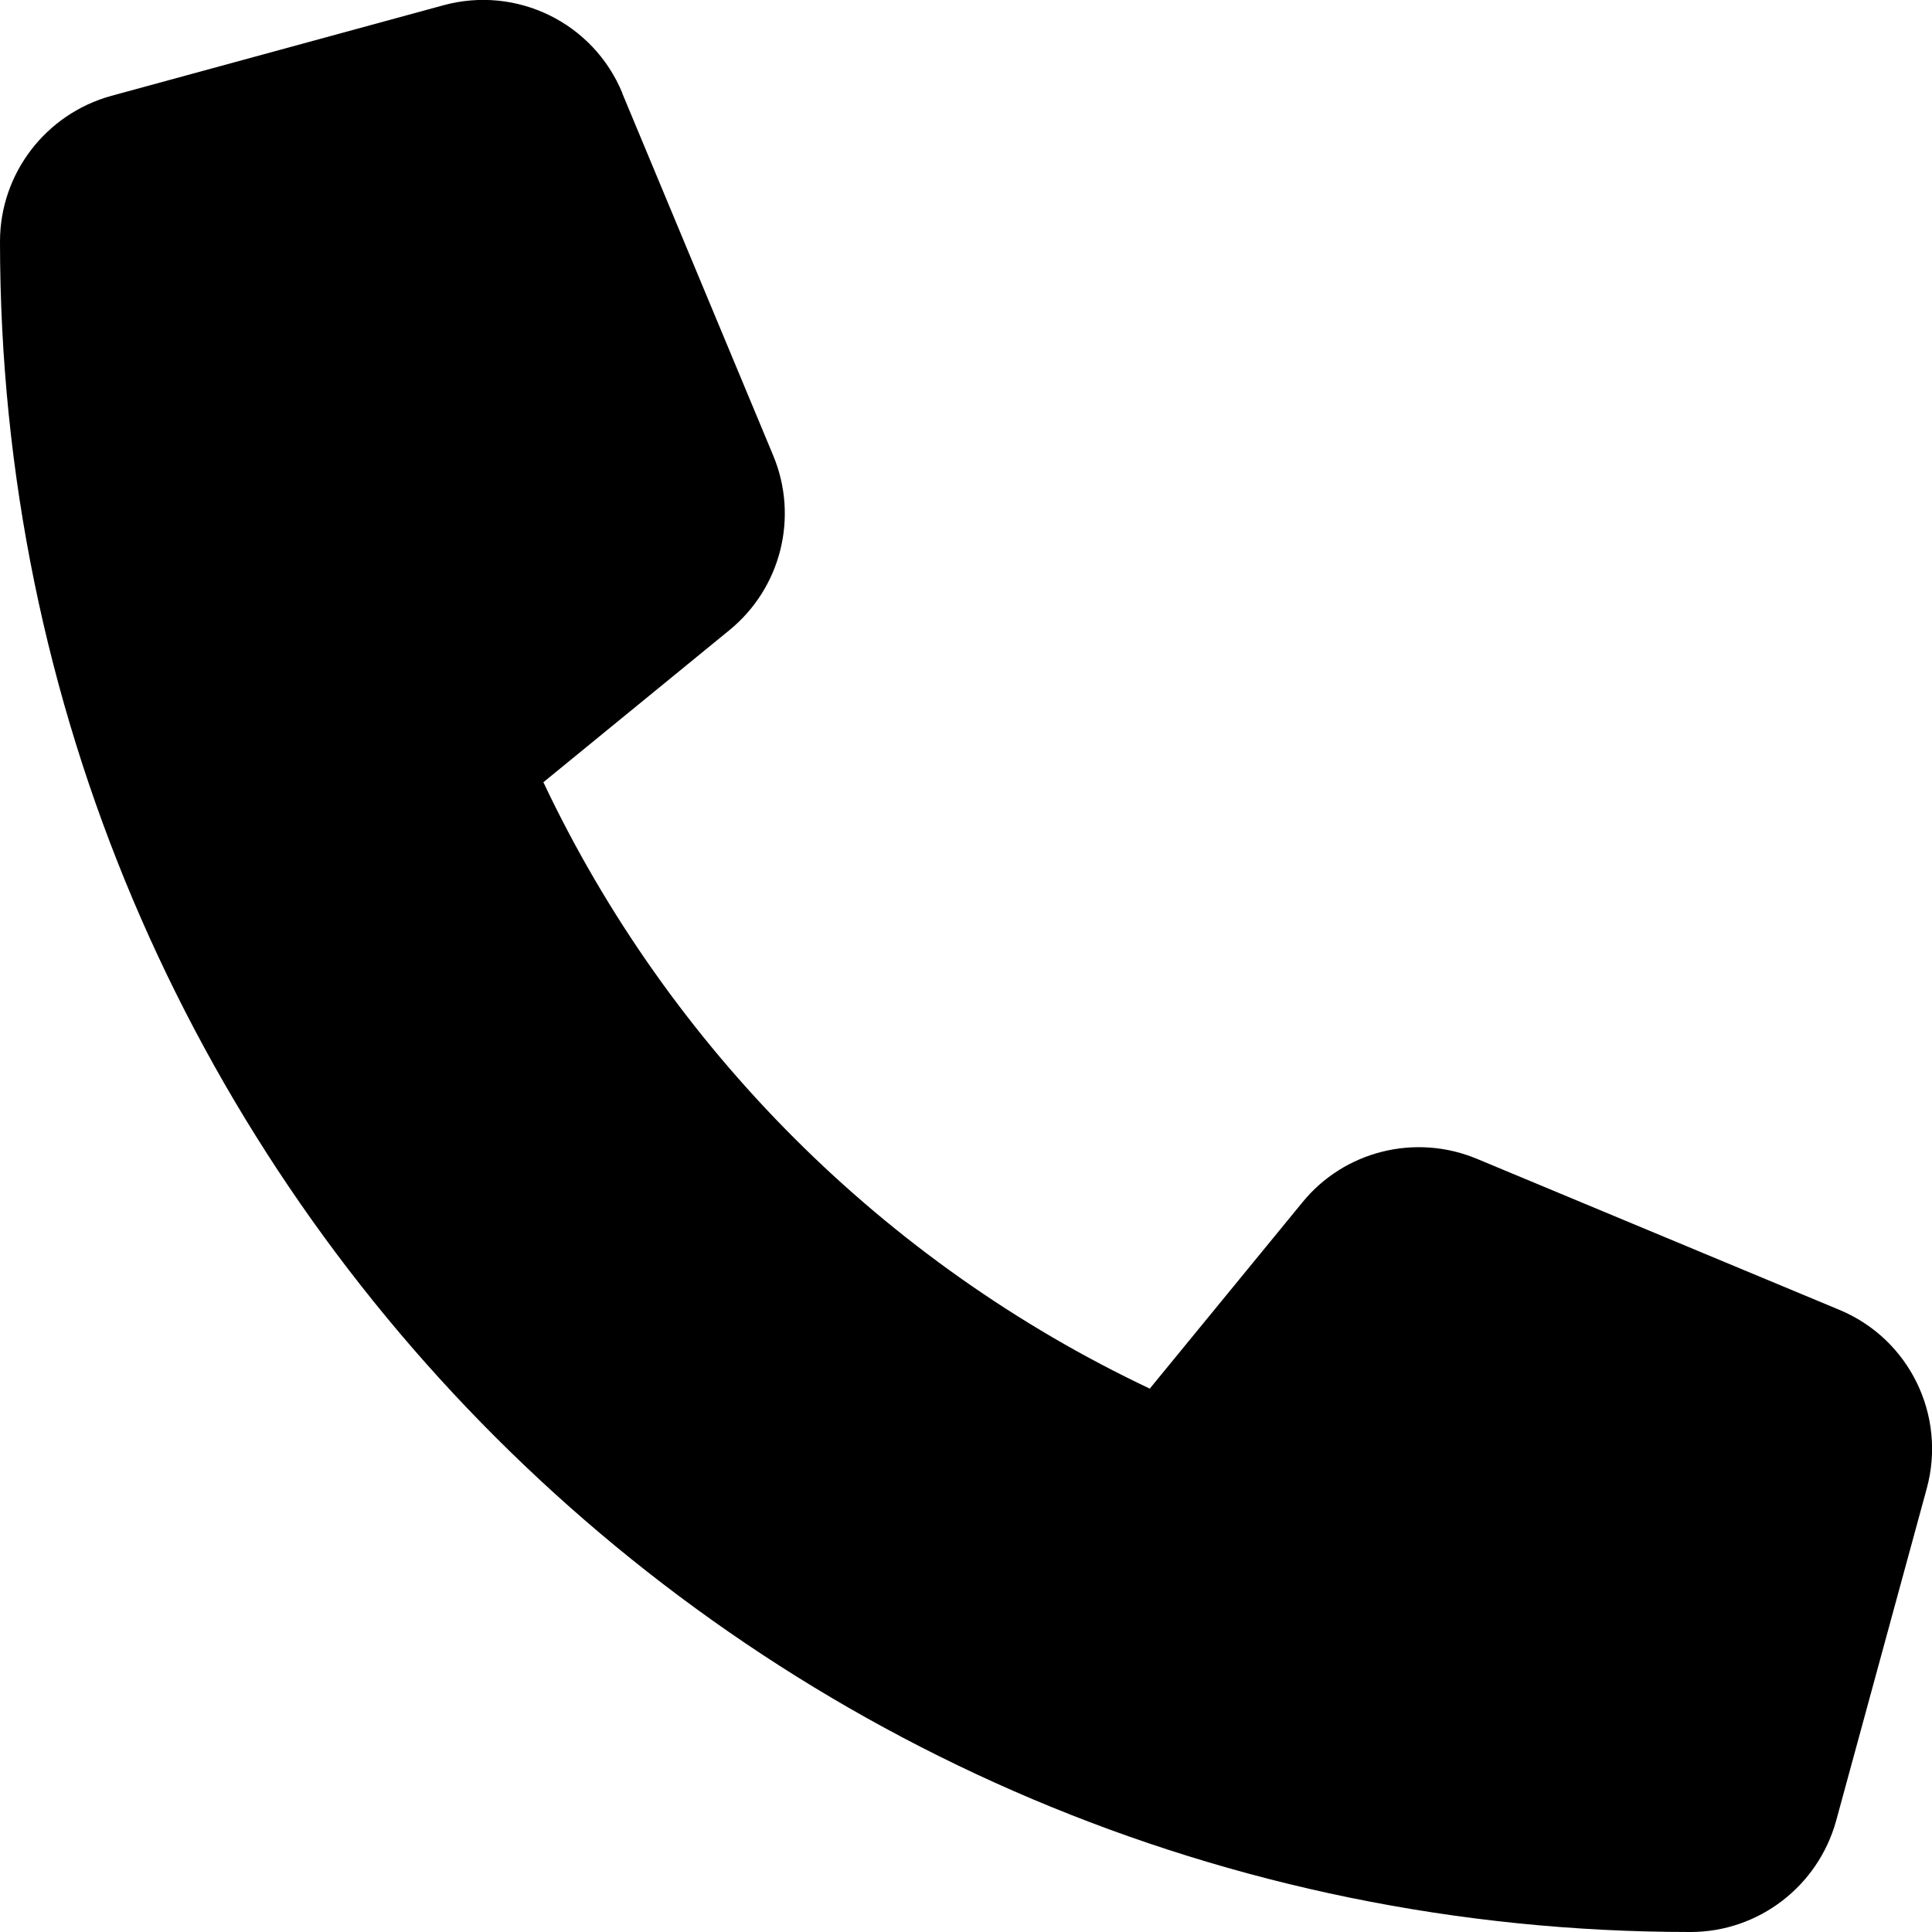
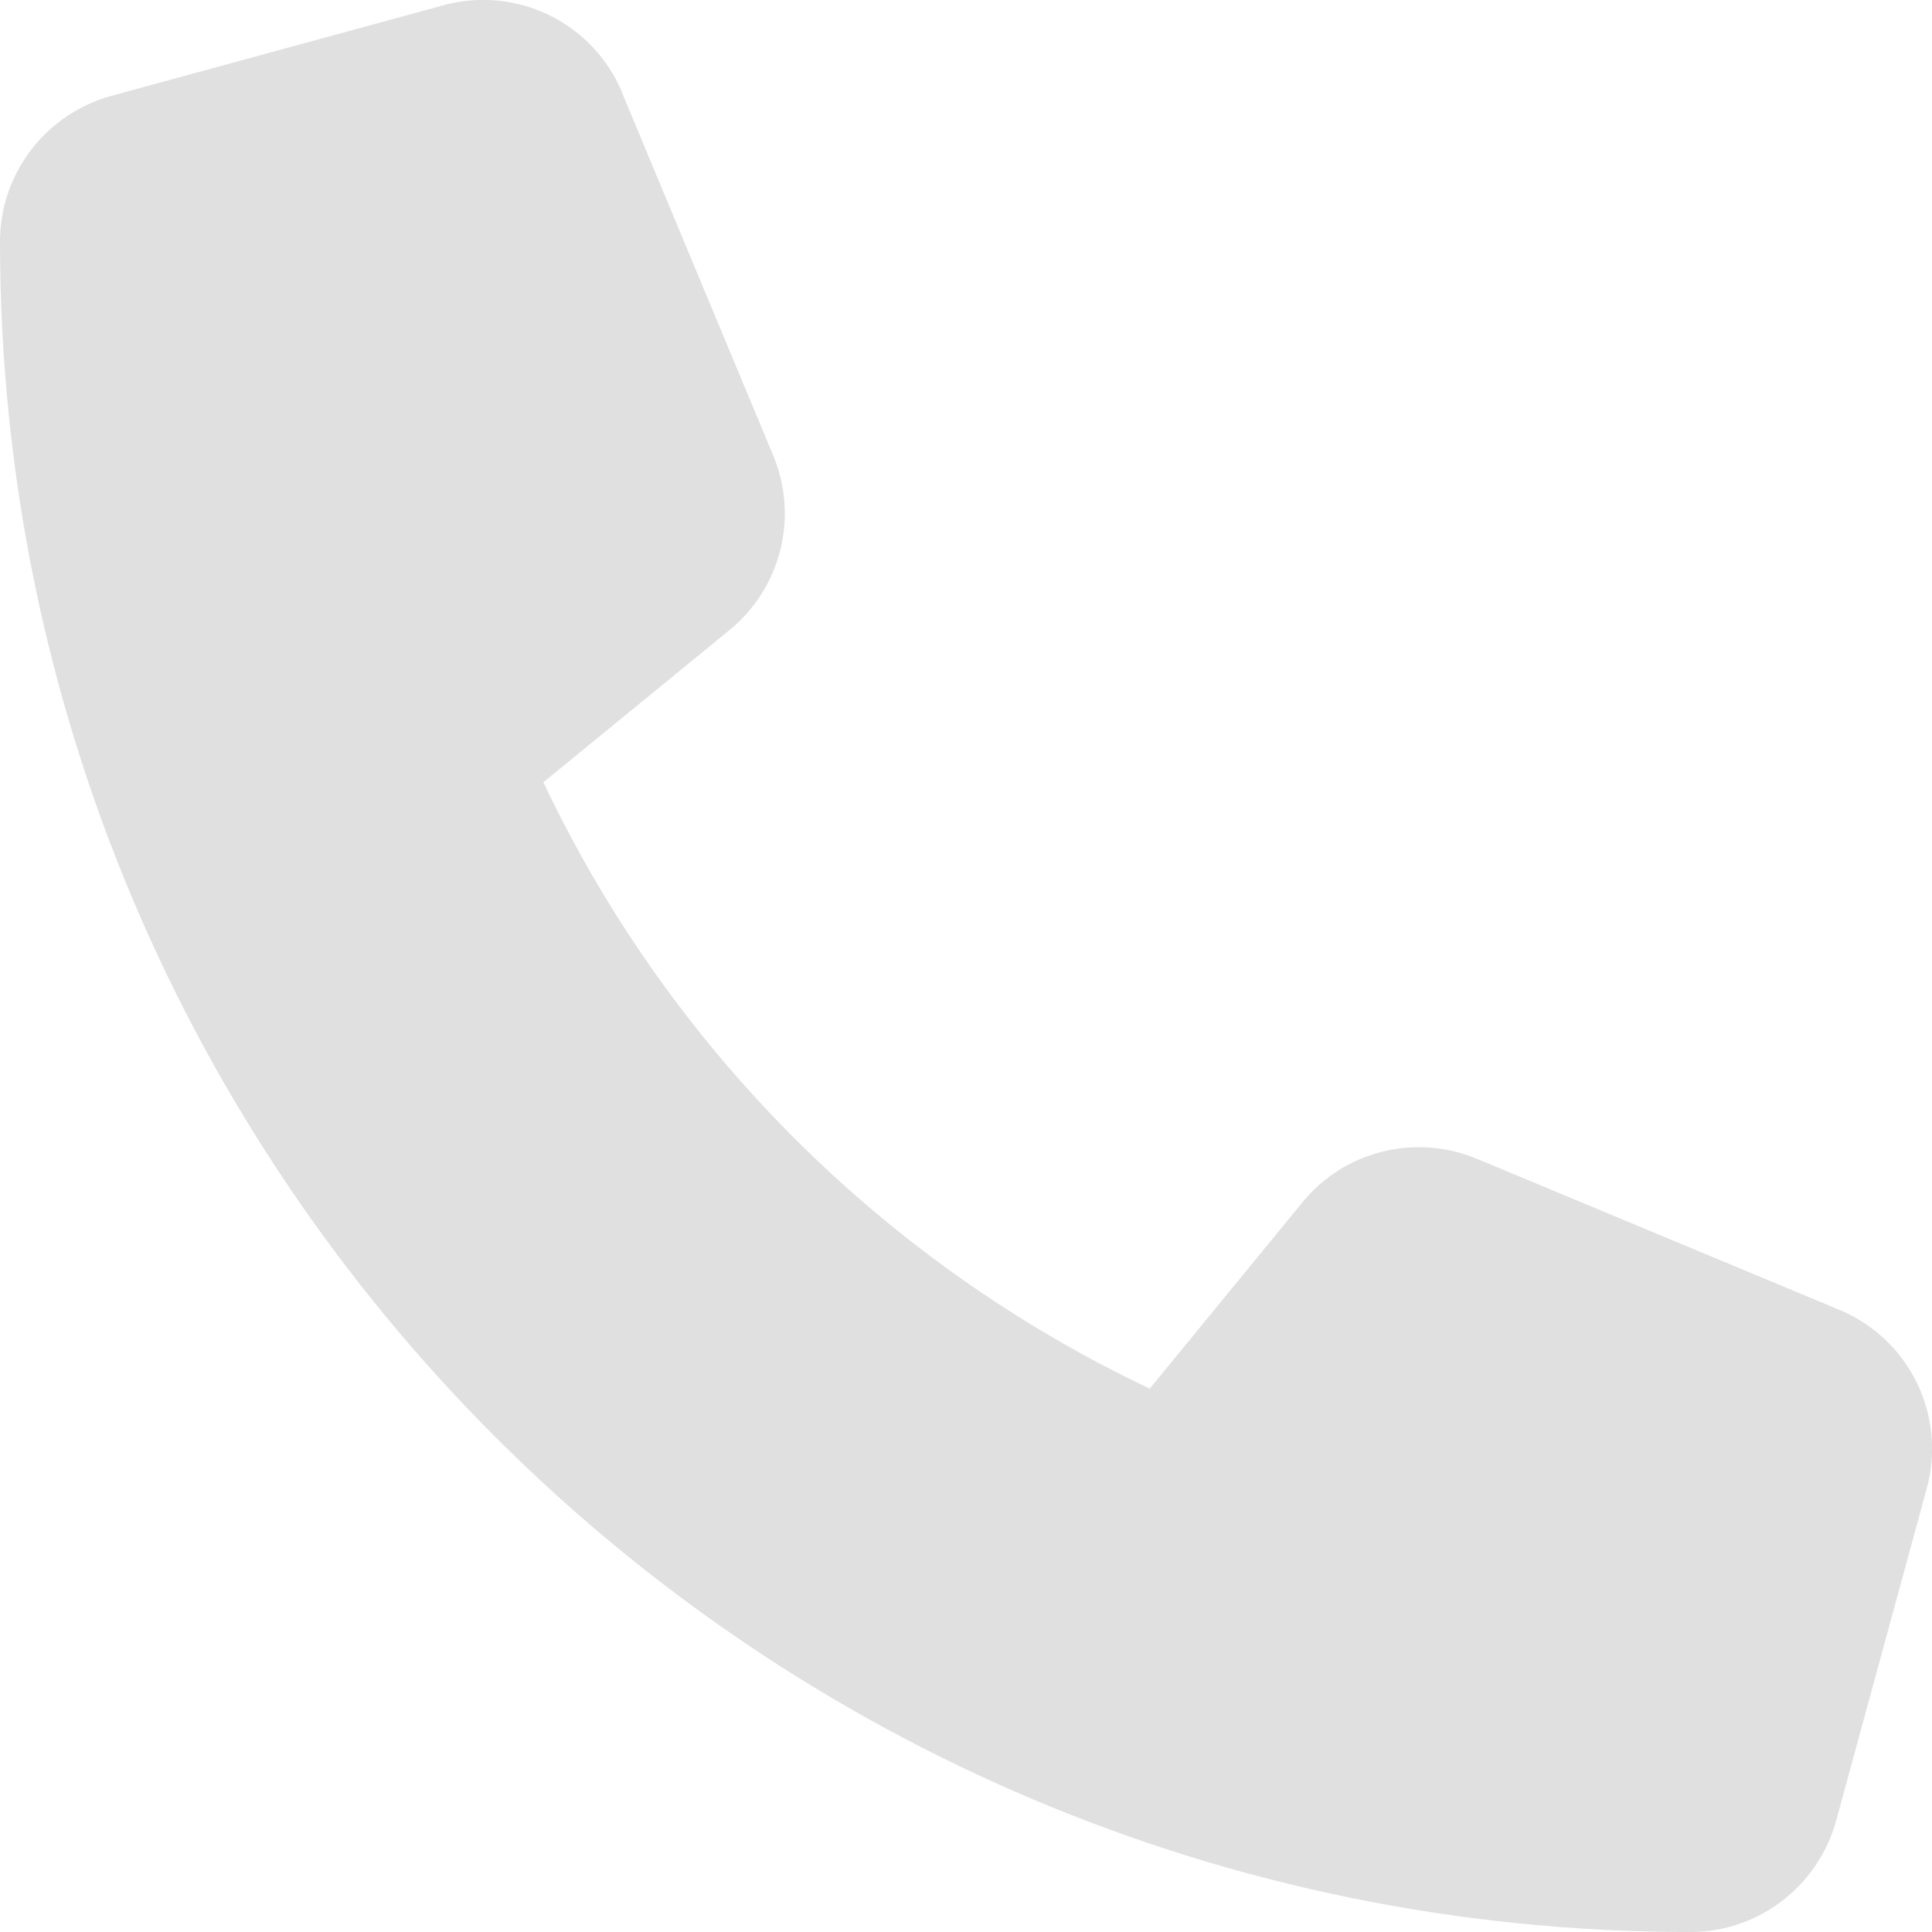
<svg xmlns="http://www.w3.org/2000/svg" viewBox="0 0 512 512">
-   <path d="M164.9 24.6c-7.7-18.6-28-28.5-47.4-23.2l-88 24C12.1 30.2 0 46 0 64C0 311.4 200.6 512 448 512c18 0 33.8-12.1 38.6-29.5l24-88c5.3-19.4-4.6-39.7-23.2-47.4l-96-40c-16.3-6.8-35.2-2.1-46.3 11.6L304.7 368C234.3 334.7 177.3 277.7 144 207.3L193.3 167c13.7-11.2 18.4-30 11.6-46.3l-40-96z" />
+   <path d="M164.9 24.6c-7.7-18.6-28-28.5-47.4-23.2l-88 24C12.1 30.2 0 46 0 64C0 311.4 200.6 512 448 512c18 0 33.8-12.1 38.6-29.5l24-88c5.3-19.4-4.6-39.7-23.2-47.4l-96-40c-16.3-6.8-35.2-2.1-46.3 11.6L304.7 368C234.3 334.7 177.3 277.7 144 207.3L193.3 167c13.7-11.2 18.4-30 11.6-46.3l-40-96z" fill="#e0e0e0" />
</svg>
